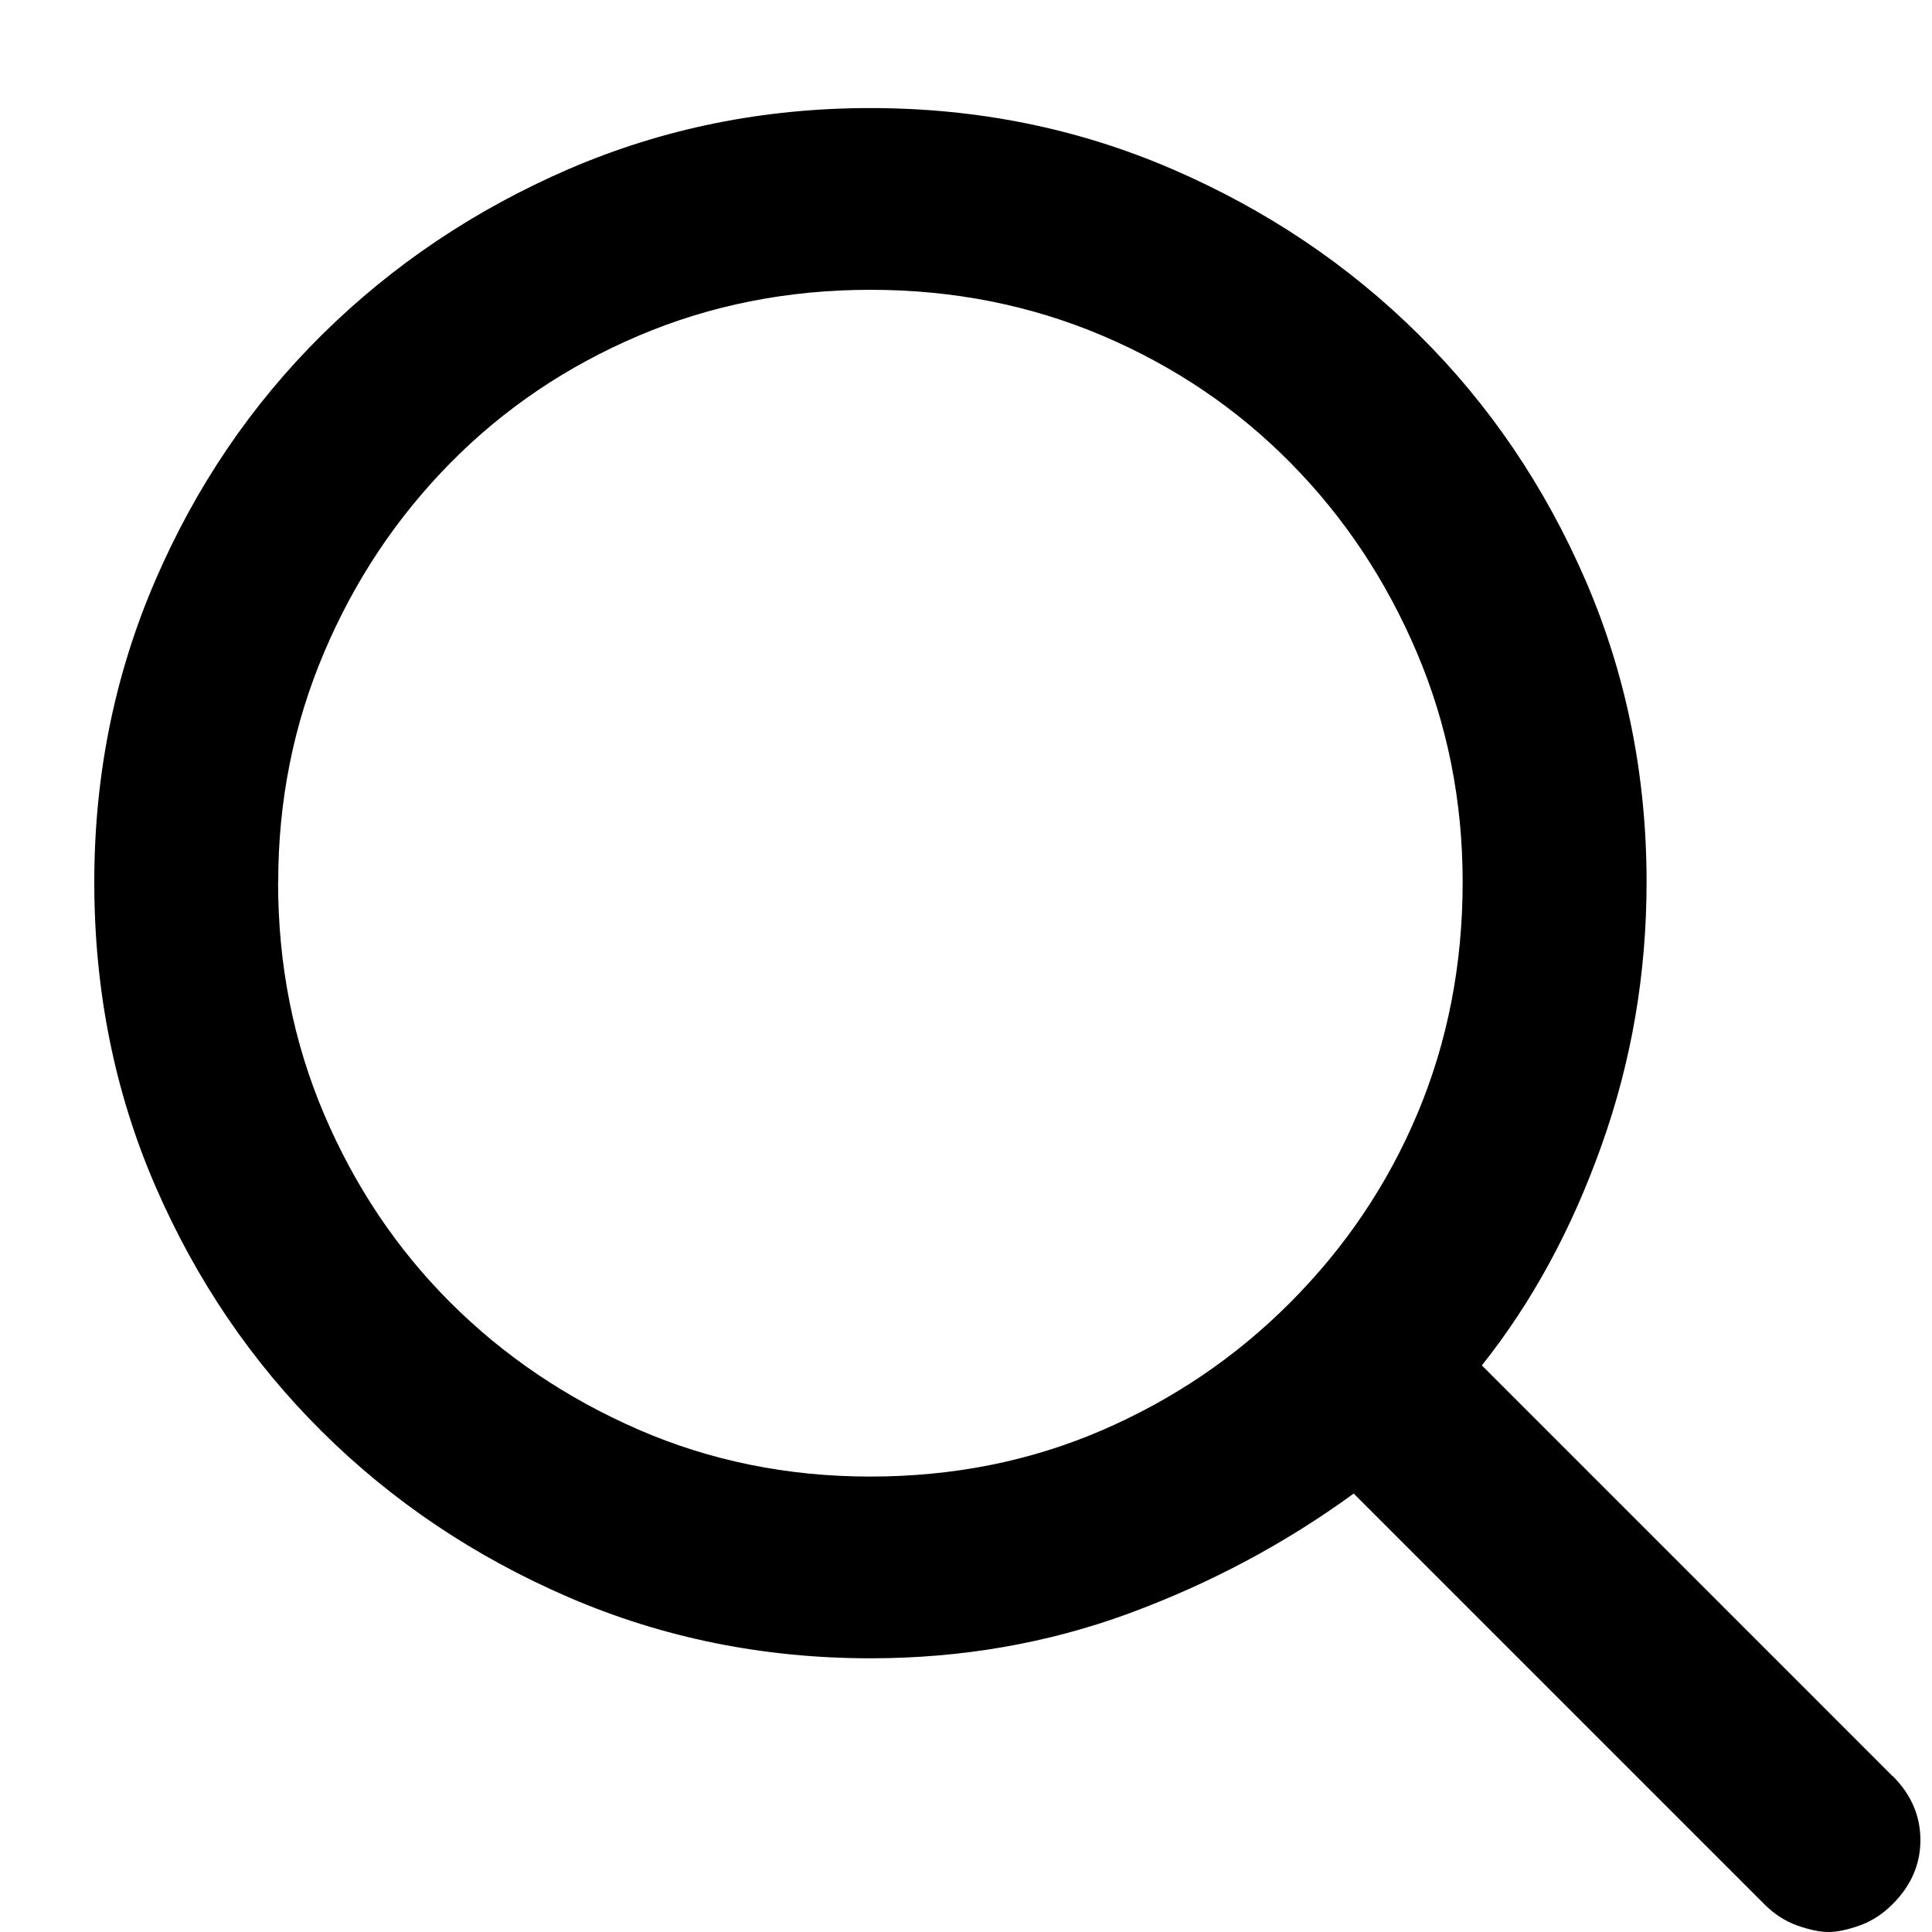
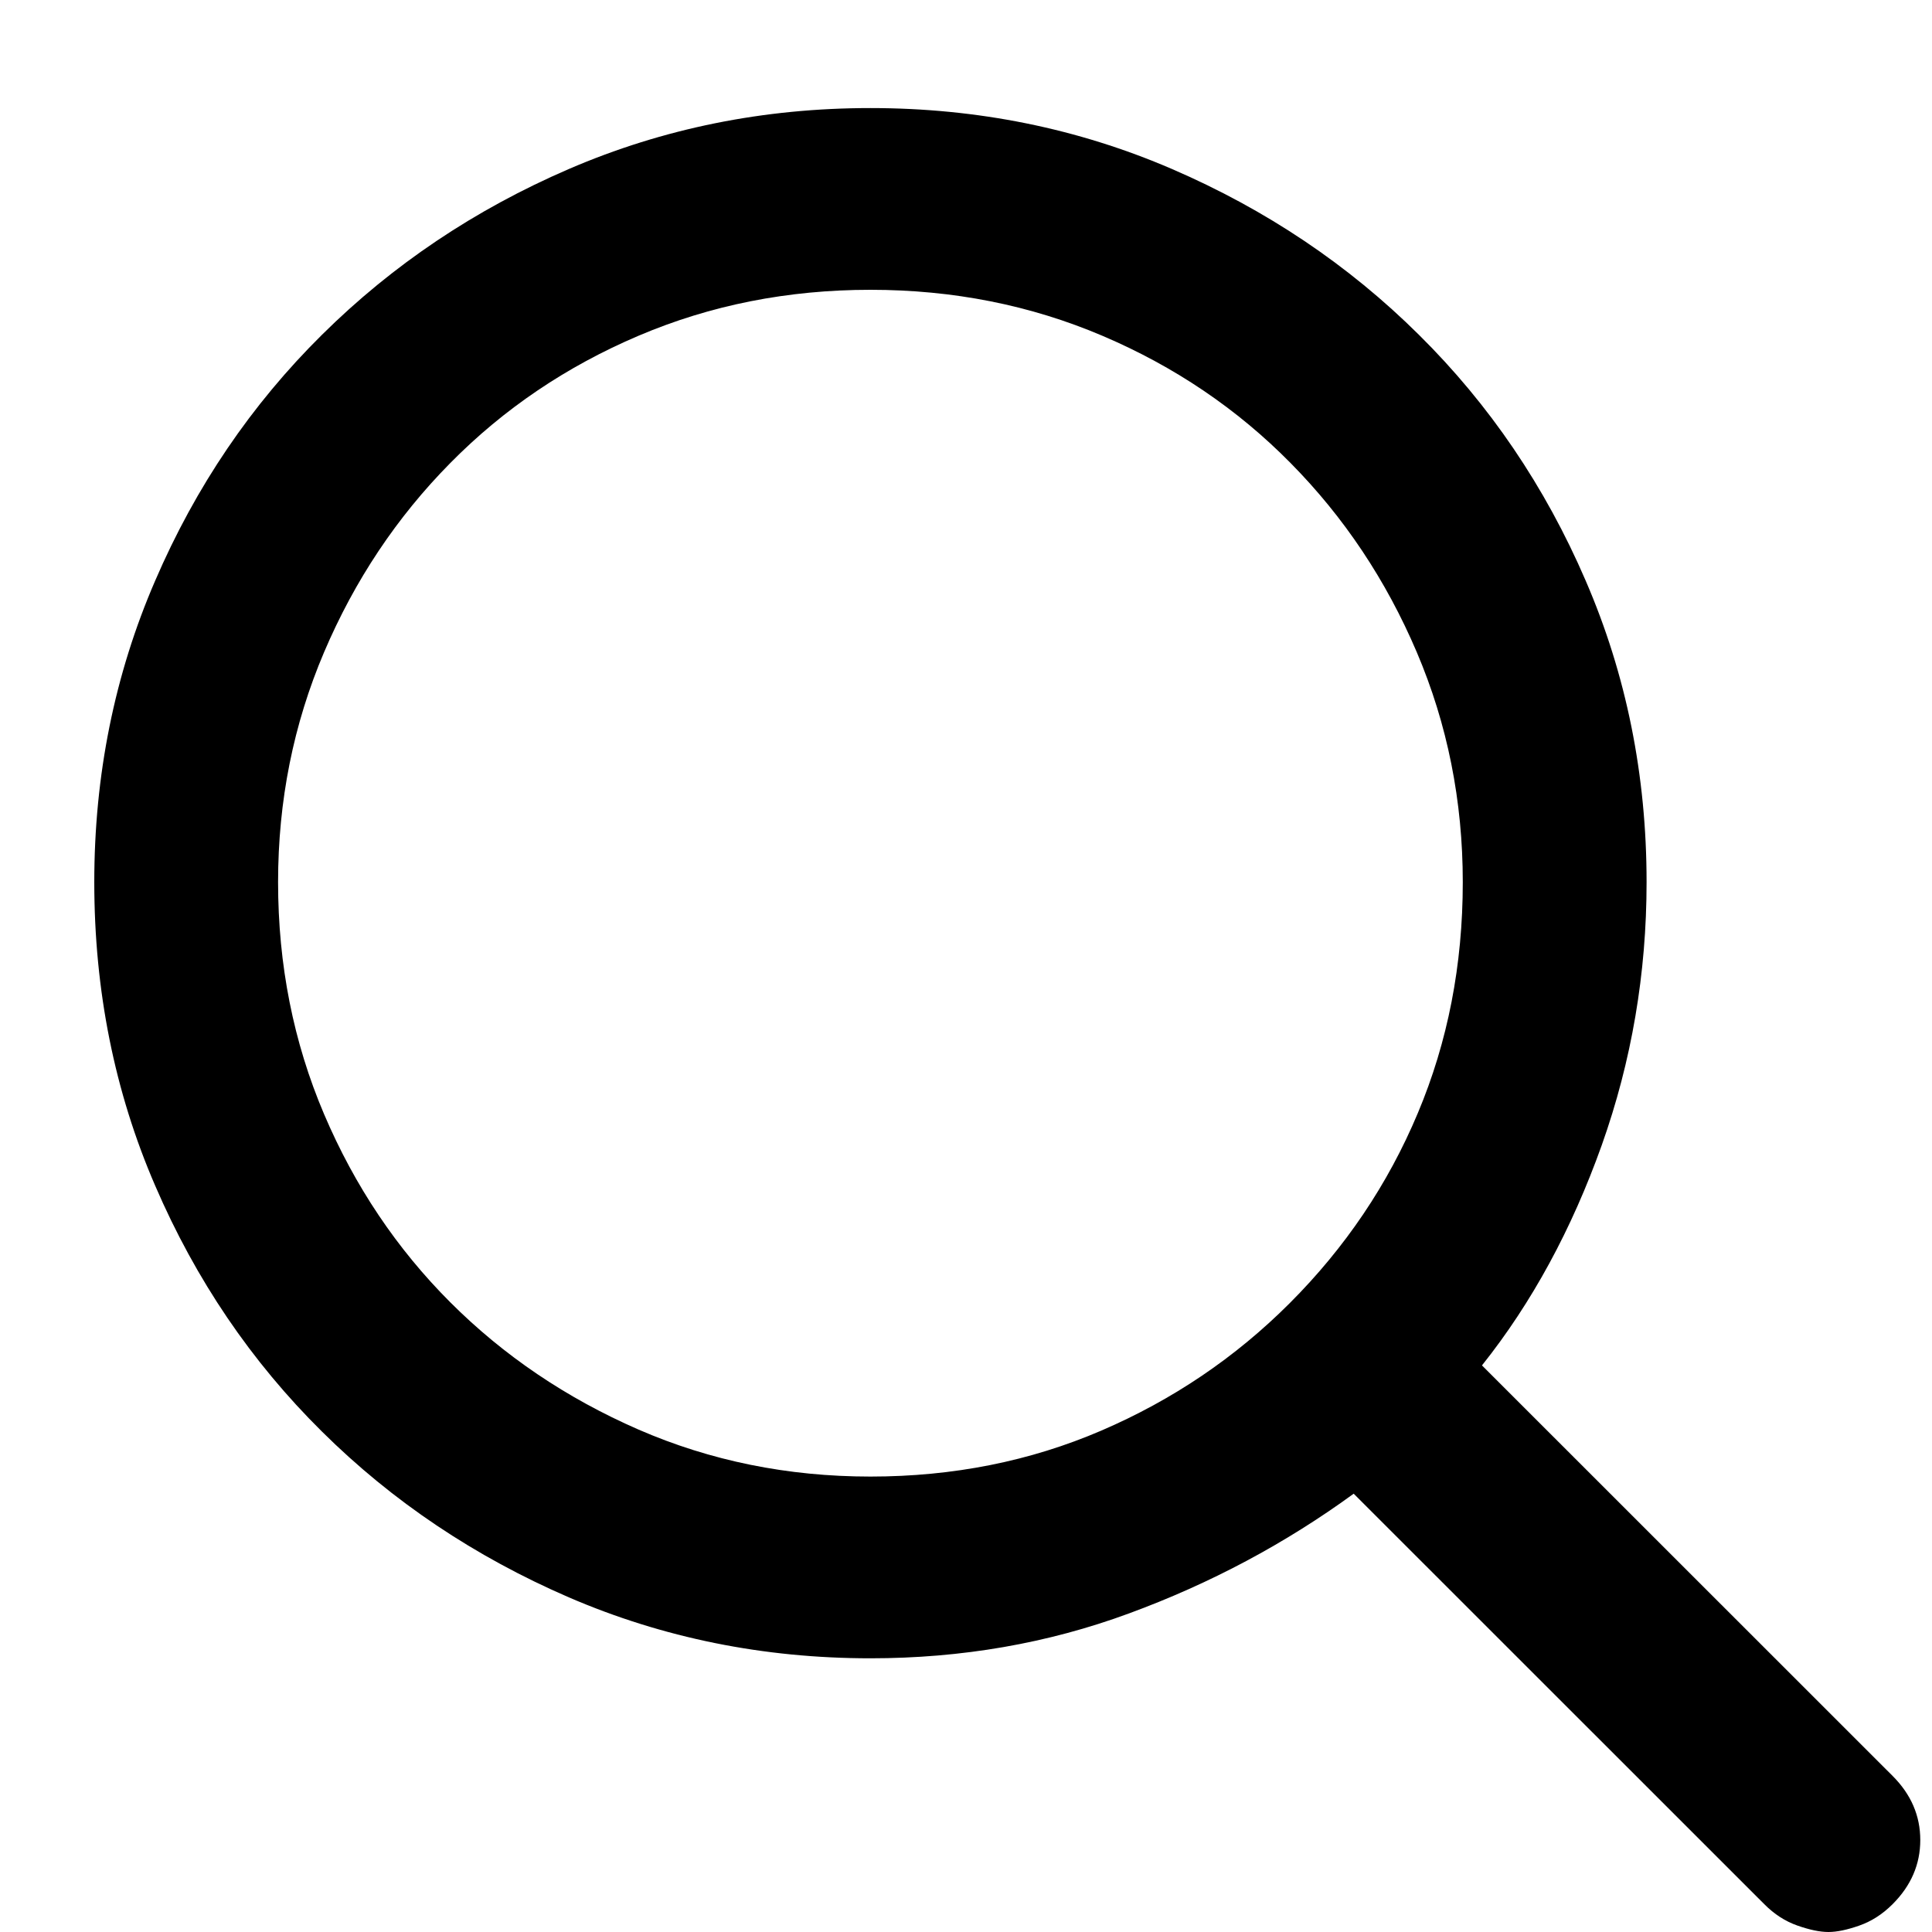
- <svg width="15" height="15">
-   <path fill="#000" fill-rule="evenodd" d="M14.694 13.788c.144.144.216.31.216.498 0 .188-.072.354-.216.498-.077.077-.163.133-.257.166-.094.033-.174.05-.241.05-.066 0-.147-.017-.241-.05-.094-.033-.18-.089-.257-.166l-3.188-3.188c-.531.387-1.112.697-1.743.93-.631.232-1.3.349-2.009.349-.83 0-1.61-.158-2.341-.473-.73-.315-1.37-.744-1.917-1.287s-.979-1.179-1.295-1.909C.889 8.476.732 7.69.732 6.849c0-.83.158-1.61.473-2.341.315-.73.747-1.367 1.295-1.909s1.187-.971 1.917-1.287C5.148.997 5.928.839 6.758.839c.83 0 1.61.158 2.341.473.73.315 1.37.744 1.917 1.287.548.542.979 1.179 1.295 1.909.315.73.473 1.511.473 2.341 0 .708-.116 1.389-.349 2.042-.232.653-.542 1.223-.93 1.71l3.188 3.188zM2.159 6.849c0 .642.119 1.242.357 1.801.238.559.564 1.046.979 1.461.415.415.902.744 1.461.988.559.243 1.159.365 1.801.365.642 0 1.24-.119 1.793-.357.553-.238 1.04-.567 1.461-.988.432-.432.764-.924.996-1.478.232-.553.349-1.151.349-1.793 0-.631-.119-1.226-.357-1.785-.238-.559-.564-1.049-.979-1.469-.415-.421-.902-.75-1.461-.988C8 2.369 7.4 2.25 6.758 2.25c-.642 0-1.242.119-1.801.357-.559.238-1.046.567-1.461.988-.415.421-.742.91-.979 1.469-.238.559-.357 1.154-.357 1.785z" />
+ <svg xmlns="http://www.w3.org/2000/svg" width="15px" height="15px" viewBox="0 0 15 15" version="1.1">
+   <defs />
+   <g id="Page-1" stroke="none" stroke-width="1" fill="none" fill-rule="evenodd">
+     <g id="search" fill="#000000">
+       <path d="M14.694,13.788 C14.838,13.932 14.909,14.098 14.909,14.286 C14.909,14.474 14.838,14.64 14.694,14.784 C14.616,14.862 14.53,14.917 14.436,14.95 C14.342,14.983 14.262,15 14.196,15 C14.129,15 14.049,14.983 13.955,14.95 C13.861,14.917 13.775,14.862 13.698,14.784 L10.51,11.597 C9.979,11.984 9.398,12.294 8.767,12.526 C8.136,12.759 7.466,12.875 6.758,12.875 C5.928,12.875 5.148,12.717 4.417,12.402 C3.687,12.086 3.048,11.658 2.5,11.115 C1.952,10.573 1.52,9.937 1.205,9.206 C0.889,8.476 0.732,7.69 0.732,6.849 C0.732,6.019 0.889,5.238 1.205,4.508 C1.52,3.777 1.952,3.141 2.5,2.599 C3.048,2.056 3.687,1.627 4.417,1.312 C5.148,0.997 5.928,0.839 6.758,0.839 C7.588,0.839 8.368,0.997 9.099,1.312 C9.829,1.627 10.469,2.056 11.016,2.599 C11.564,3.141 11.996,3.777 12.311,4.508 C12.627,5.238 12.784,6.019 12.784,6.849 C12.784,7.557 12.668,8.238 12.436,8.891 C12.203,9.544 11.894,10.114 11.506,10.601 L14.694,13.788 Z M2.159,6.849 C2.159,7.491 2.278,8.091 2.516,8.65 C2.754,9.209 3.081,9.696 3.496,10.111 C3.911,10.526 4.398,10.855 4.957,11.099 C5.516,11.342 6.116,11.464 6.758,11.464 C7.4,11.464 7.998,11.345 8.551,11.107 C9.104,10.869 9.591,10.54 10.012,10.119 C10.444,9.687 10.776,9.195 11.008,8.642 C11.241,8.088 11.357,7.491 11.357,6.849 C11.357,6.218 11.238,5.623 11,5.064 C10.762,4.505 10.435,4.015 10.02,3.595 C9.605,3.174 9.118,2.845 8.559,2.607 C8,2.369 7.4,2.25 6.758,2.25 C6.116,2.25 5.516,2.369 4.957,2.607 C4.398,2.845 3.911,3.174 3.496,3.595 C3.081,4.015 2.754,4.505 2.516,5.064 C2.278,5.623 2.159,6.218 2.159,6.849 Z" id="Shape" />
+     </g>
+   </g>
</svg>
